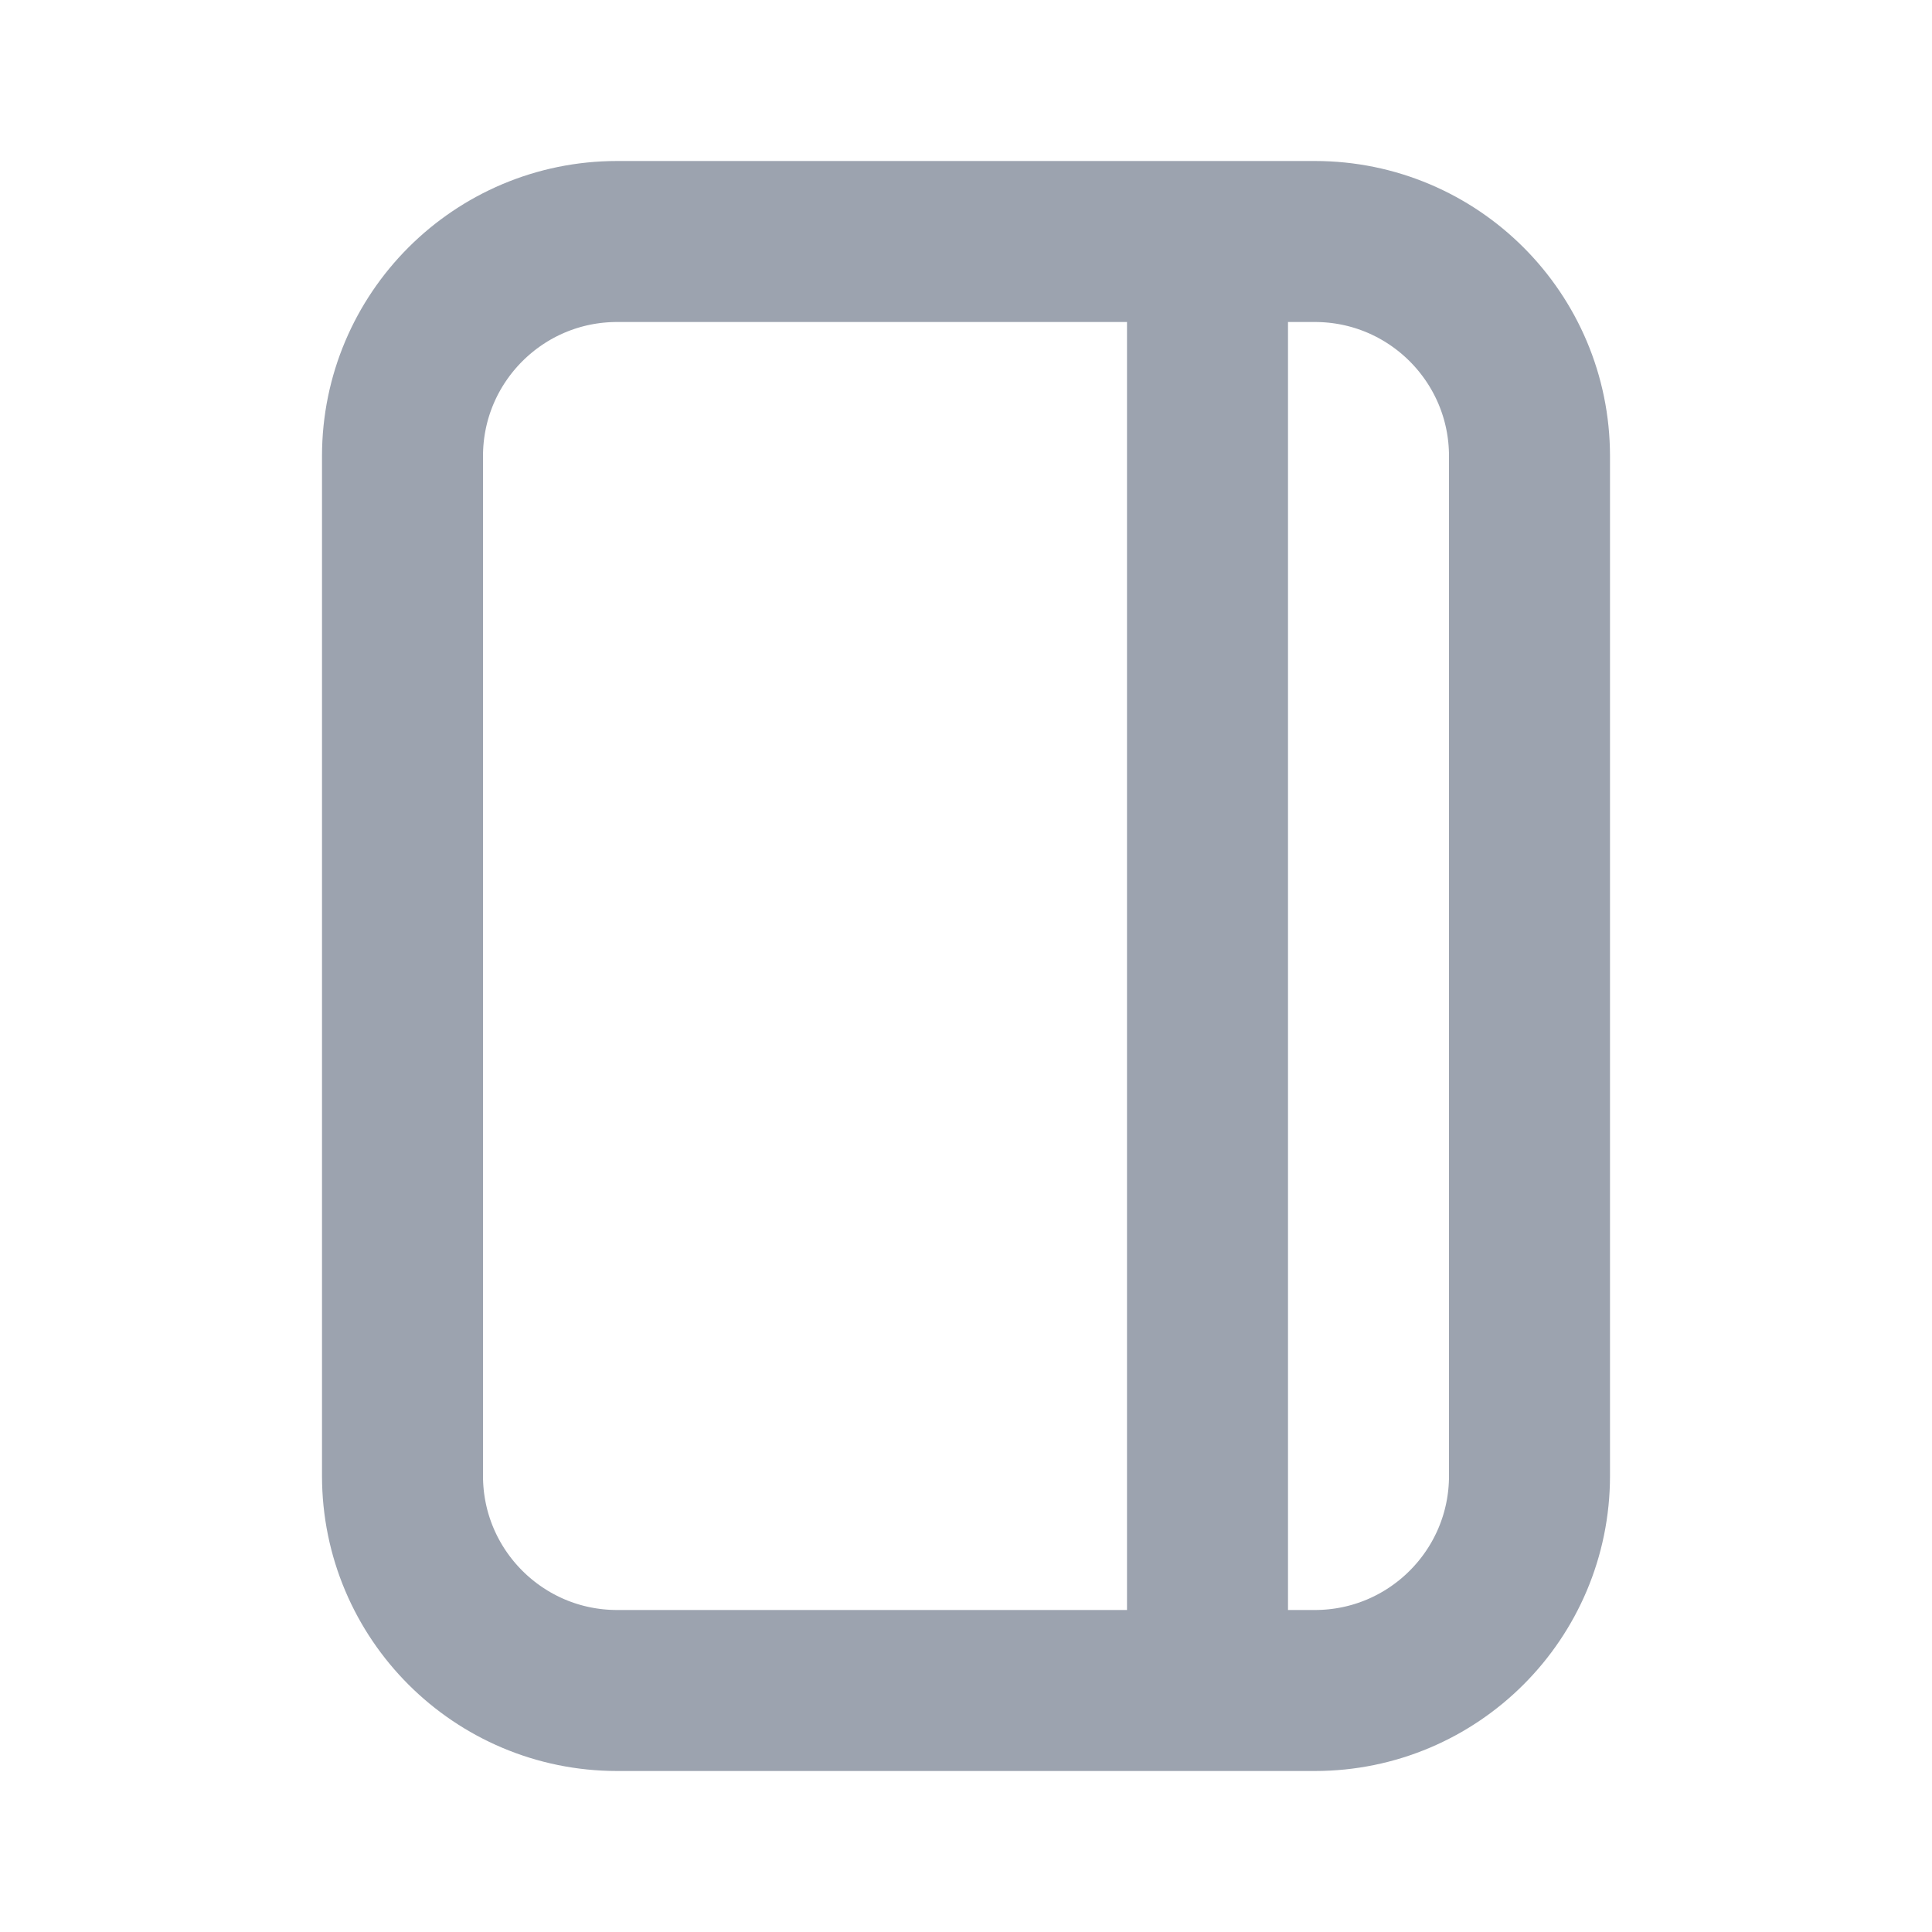
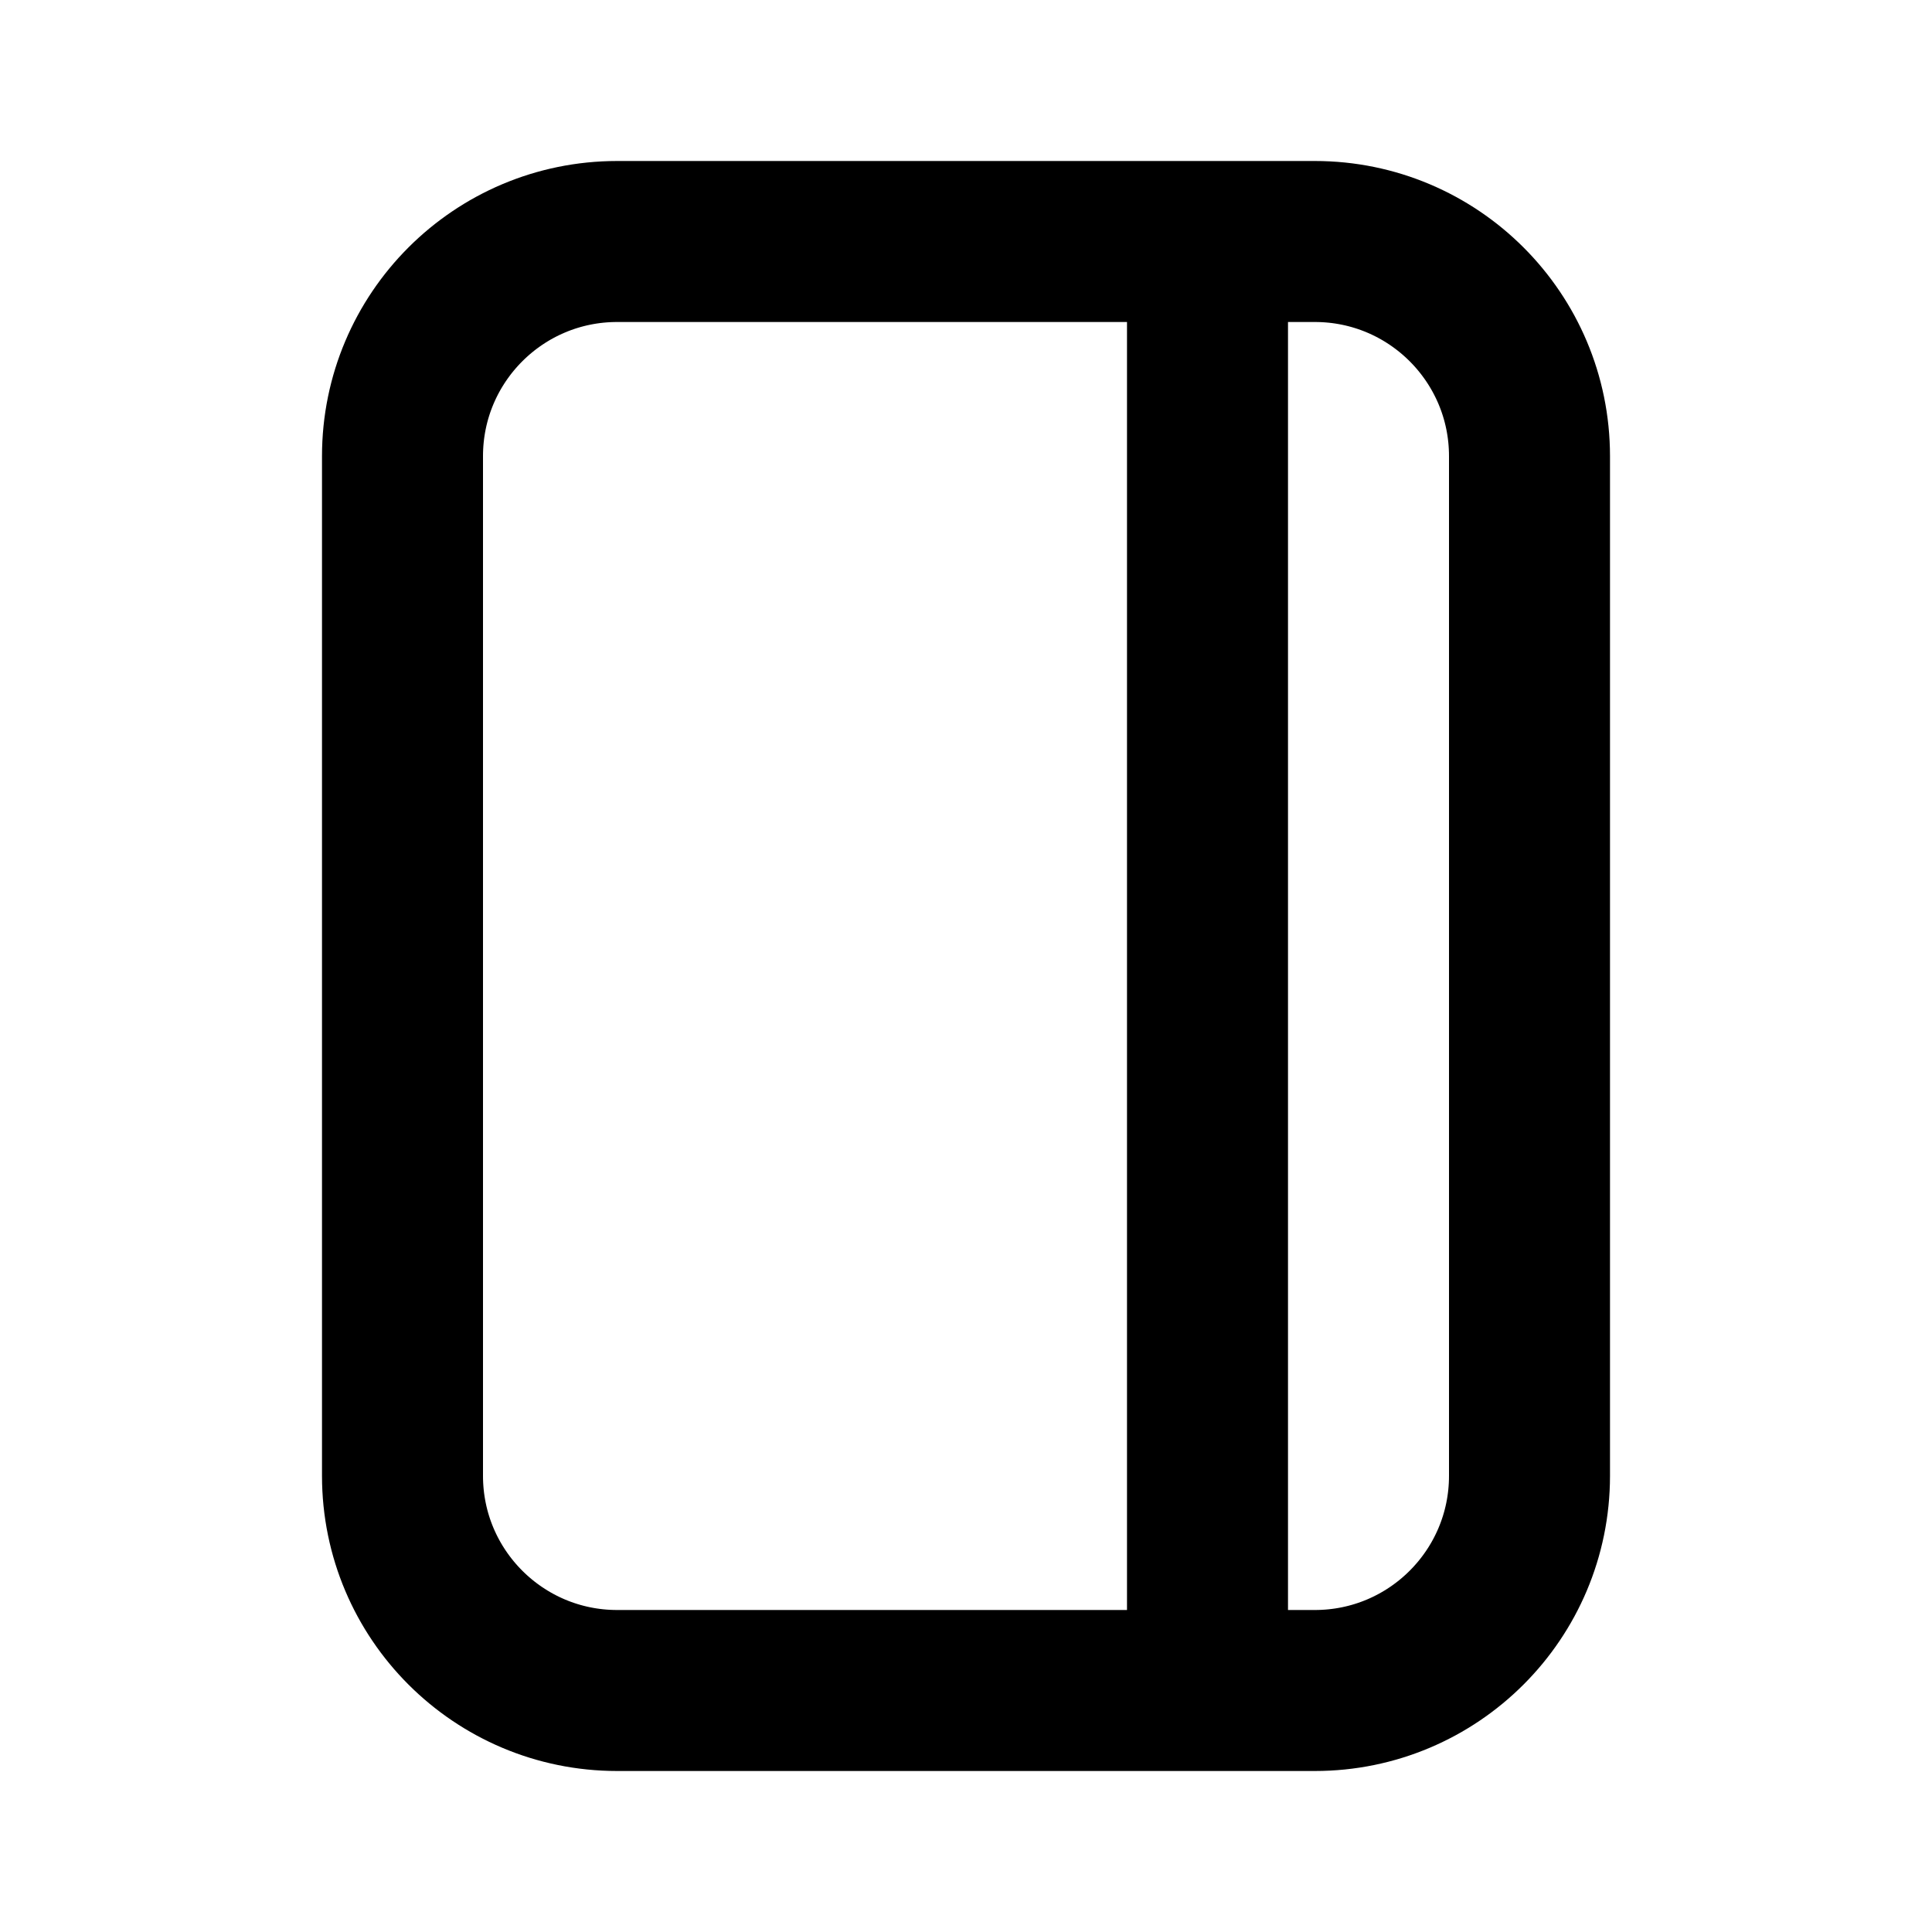
<svg xmlns="http://www.w3.org/2000/svg" fill="none" version="1.1" width="18" height="18" viewBox="0 0 18 18">
  <g transform="matrix(-1,0,0,1,36,0)">
-     <rect x="21.75" y="2.25" width="10.5" height="13.5" rx="2" fill-opacity="0" stroke-opacity="1" stroke="#9CA3AF" fill="none" stroke-width="1.5" />
-     <line x1="24" y1="1.5" x2="37.5" y2="1.5" fill-opacity="0" stroke-opacity="1" stroke="#9CA3AF" fill="none" stroke-width="1.5" transform="matrix(0,1,-1,0,26.25,-21.75)" />
+     <rect x="21.75" y="2.25" width="10.5" height="13.5" rx="2" fill-opacity="0" stroke-opacity="1" stroke="#000000" fill="none" stroke-width="1.5" />
+     <line x1="24" y1="1.5" x2="37.5" y2="1.5" fill-opacity="0" stroke-opacity="1" stroke="#000000" fill="none" stroke-width="1.5" transform="matrix(0,1,-1,0,26.25,-21.75)" />
  </g>
</svg>
